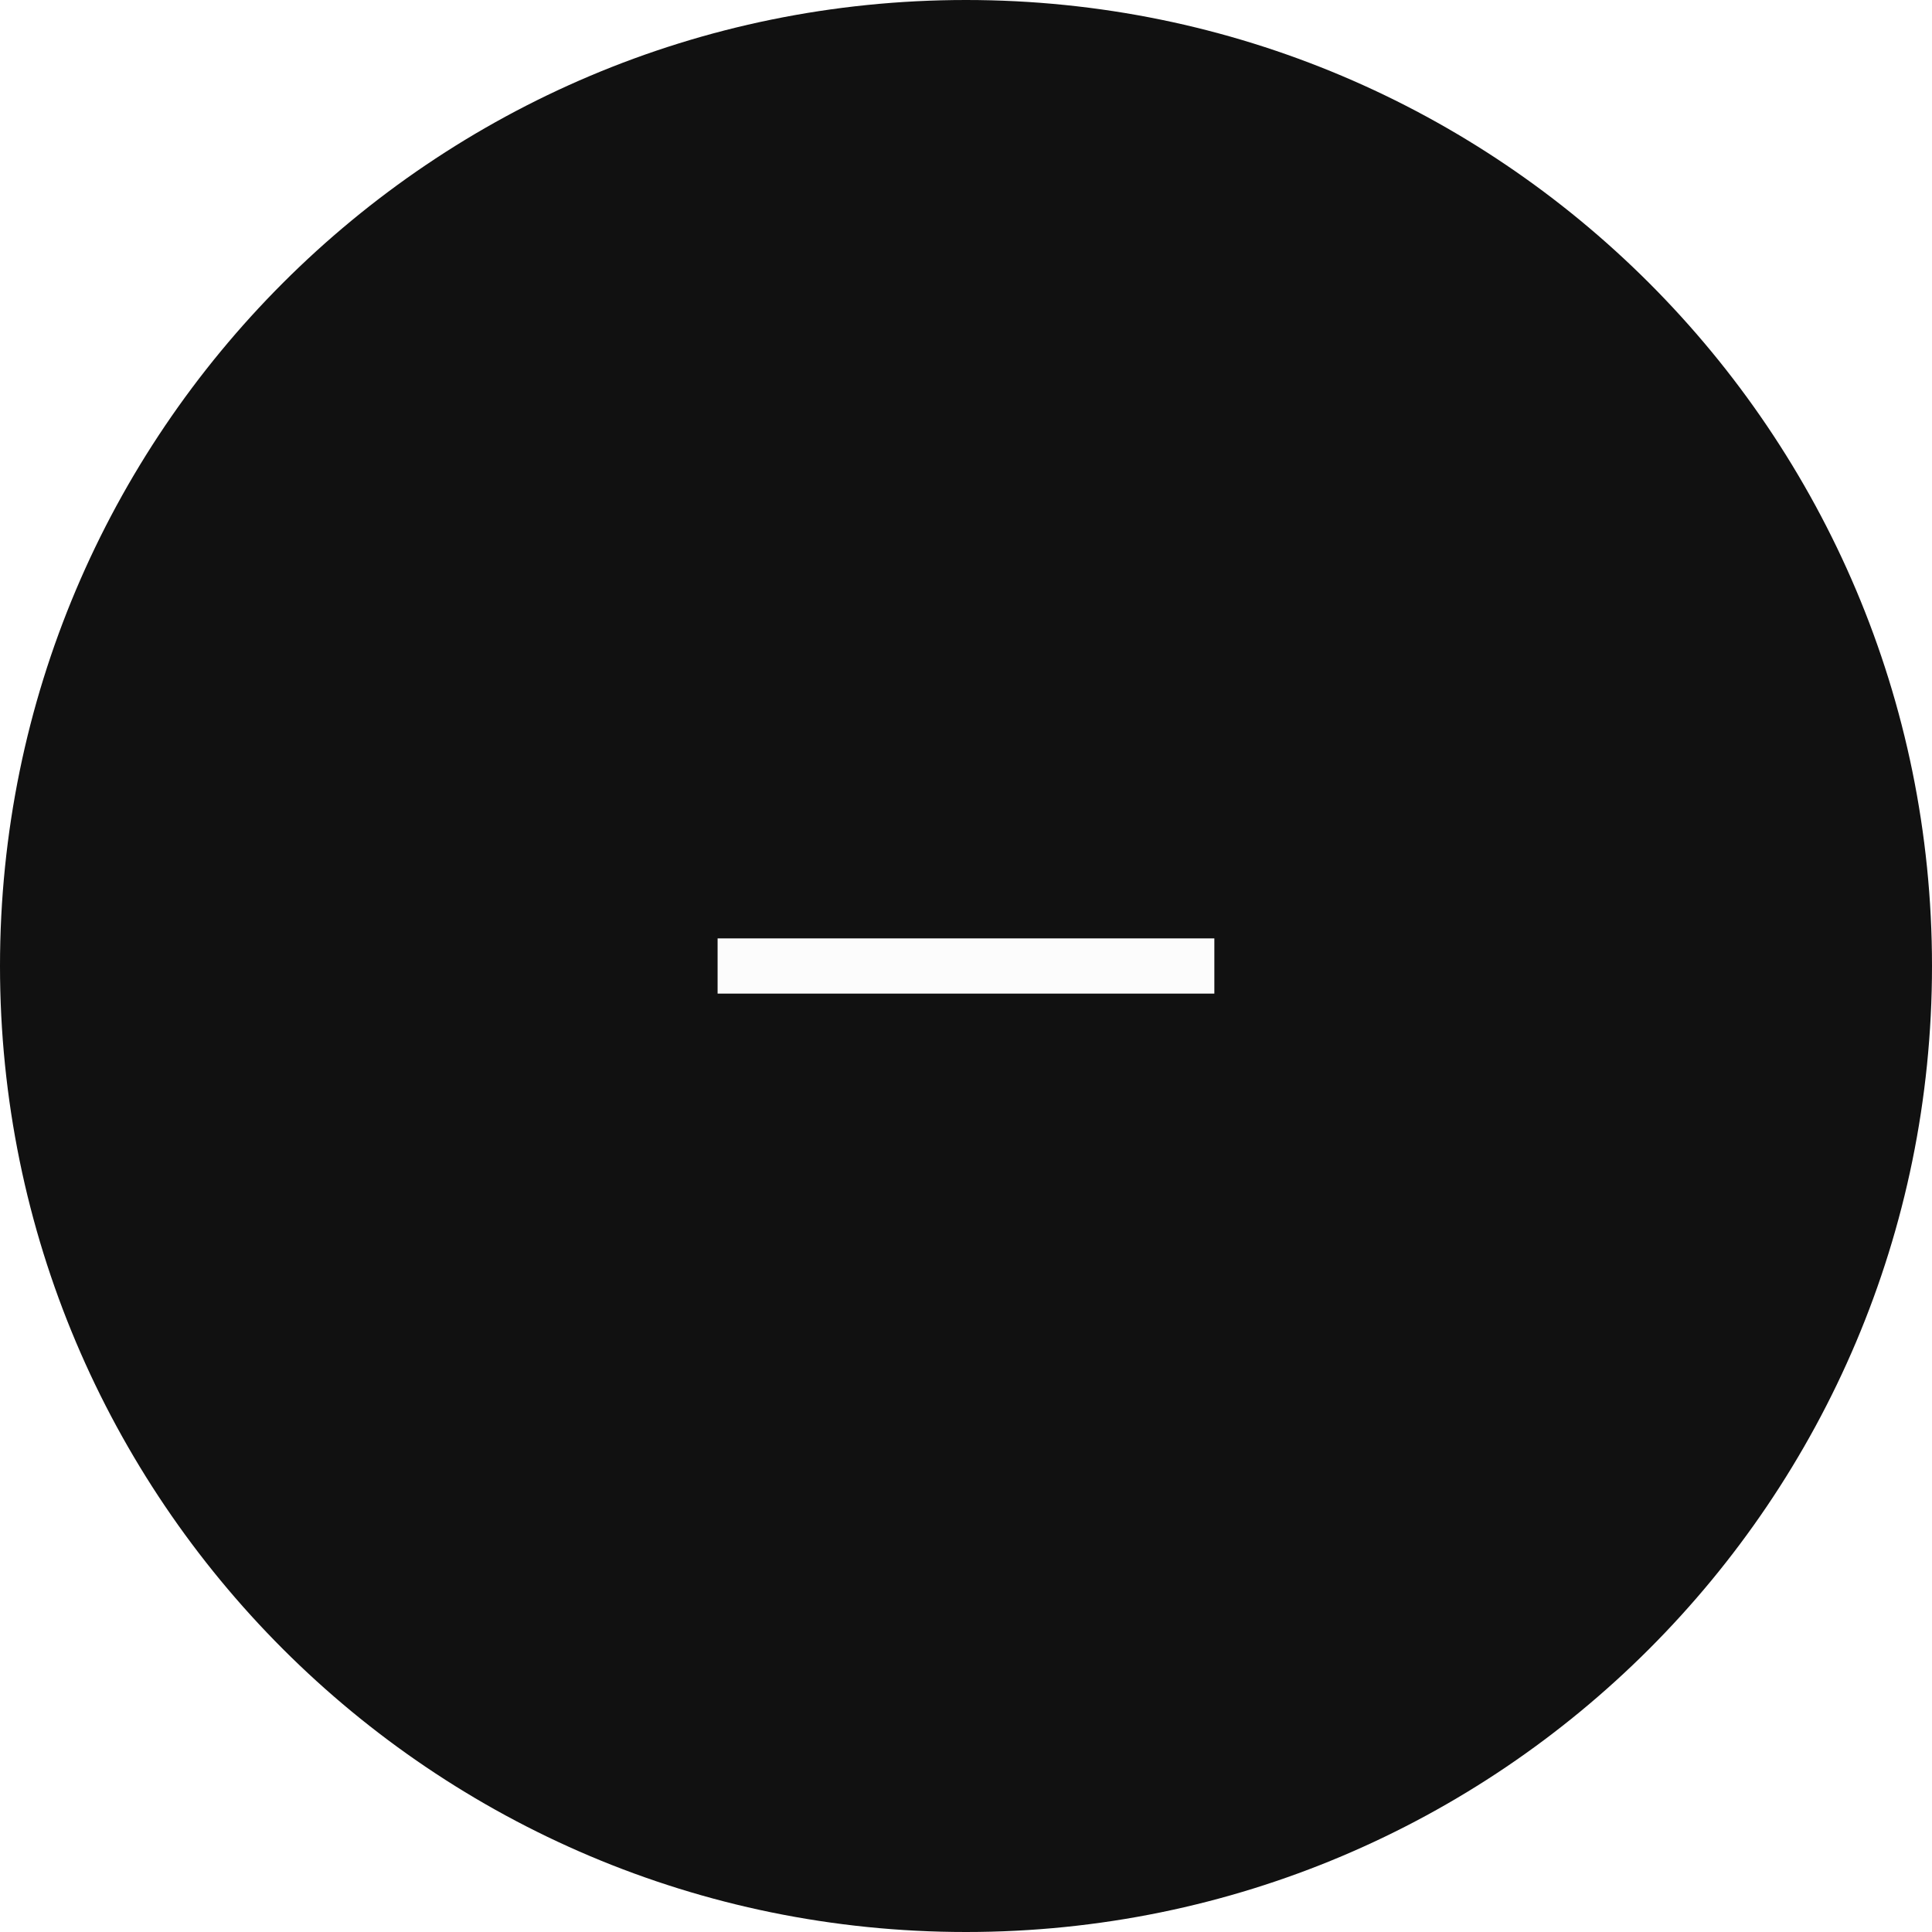
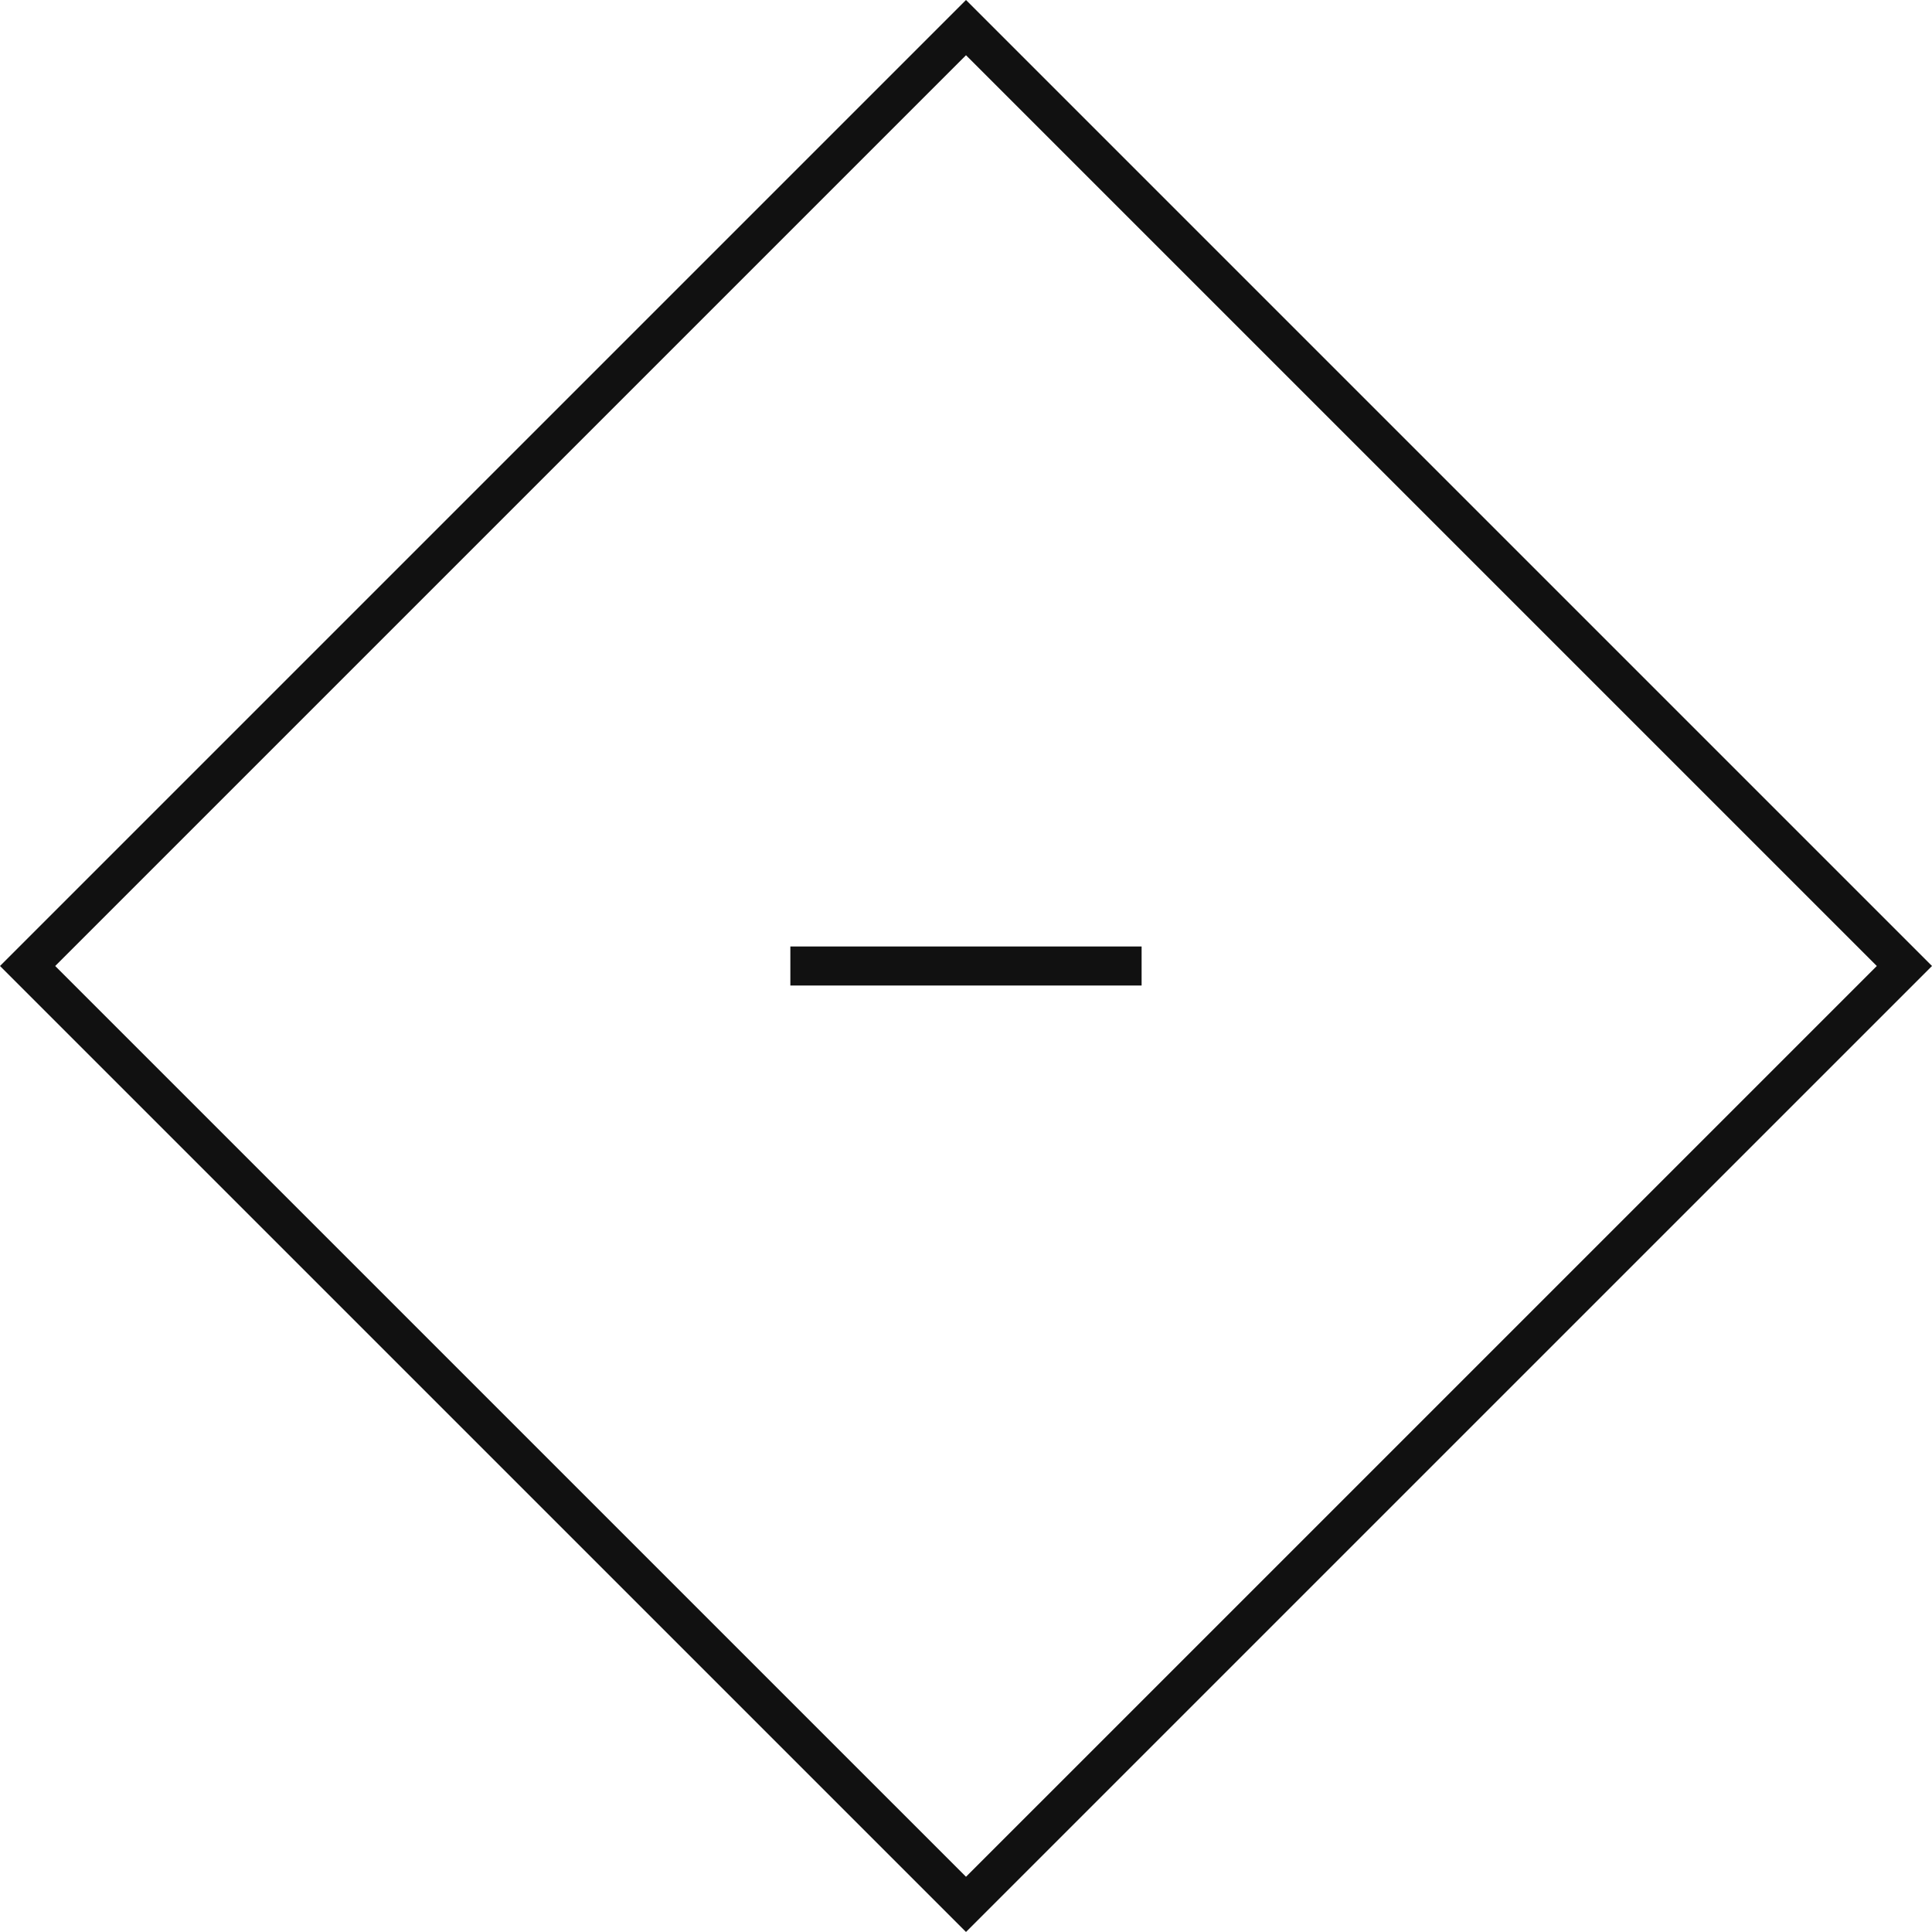
- <svg xmlns="http://www.w3.org/2000/svg" version="1.2" baseProfile="tiny" id="Calque_1" x="0px" y="0px" width="35px" height="35px" viewBox="0 0 35 35" xml:space="preserve">
-   <circle fill="#111111" cx="17.5" cy="17.5" r="17.5" />
-   <rect x="13" y="17" fill="#FCFCFC" width="8.999" height="1" />
-   <g>
- </g>
-   <g>
- </g>
-   <g>
- </g>
-   <g>
- </g>
-   <g>
- </g>
-   <g>
- </g>
+ <svg xmlns="http://www.w3.org/2000/svg" version="1.1" id="Calque_1" x="0px" y="0px" width="49.498px" height="49.497px" viewBox="-7.249 -7.249 49.498 49.497" enable-background="new -7.249 -7.249 49.498 49.497" xml:space="preserve">
+   <rect x="13" y="17" fill="#111111" width="8.999" height="1" />
+   <path fill="#111111" d="M17.5-5.834L40.835,17.5L17.5,40.834L-5.835,17.5L17.5-5.834 M17.5-7.249L-7.249,17.5L17.5,42.248  L42.249,17.5L17.5-7.249L17.5-7.249z" />
</svg>
